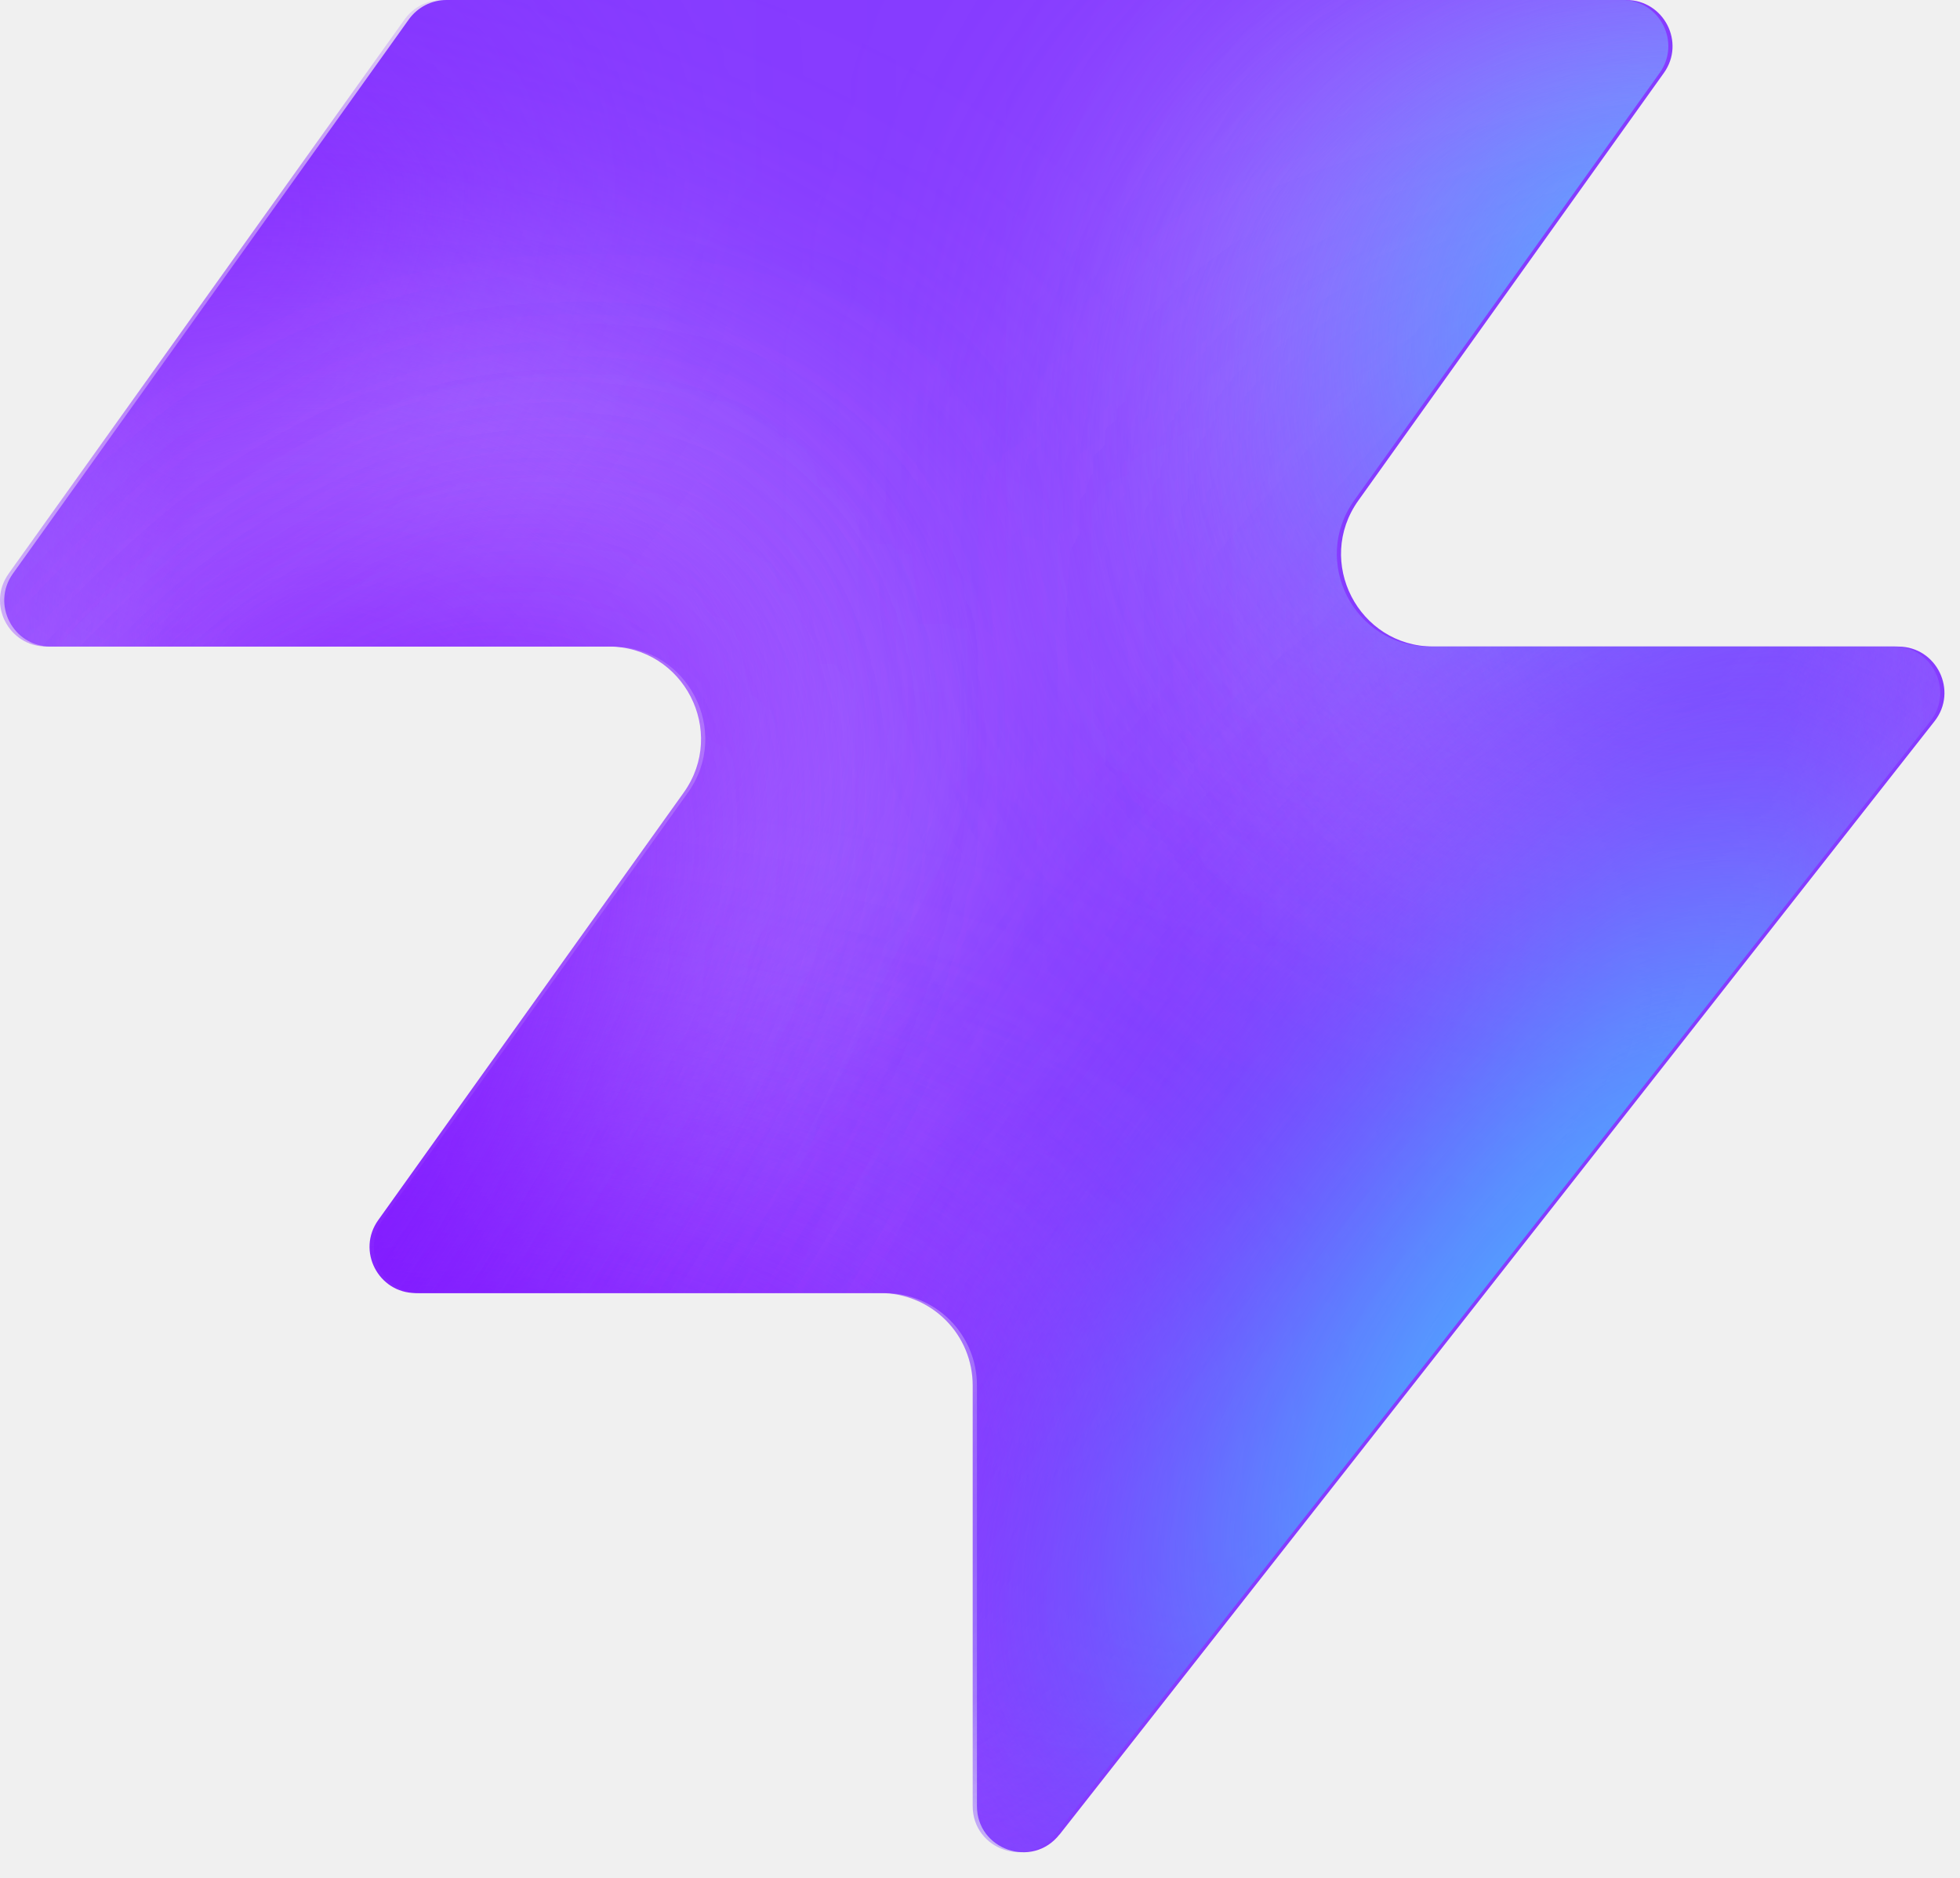
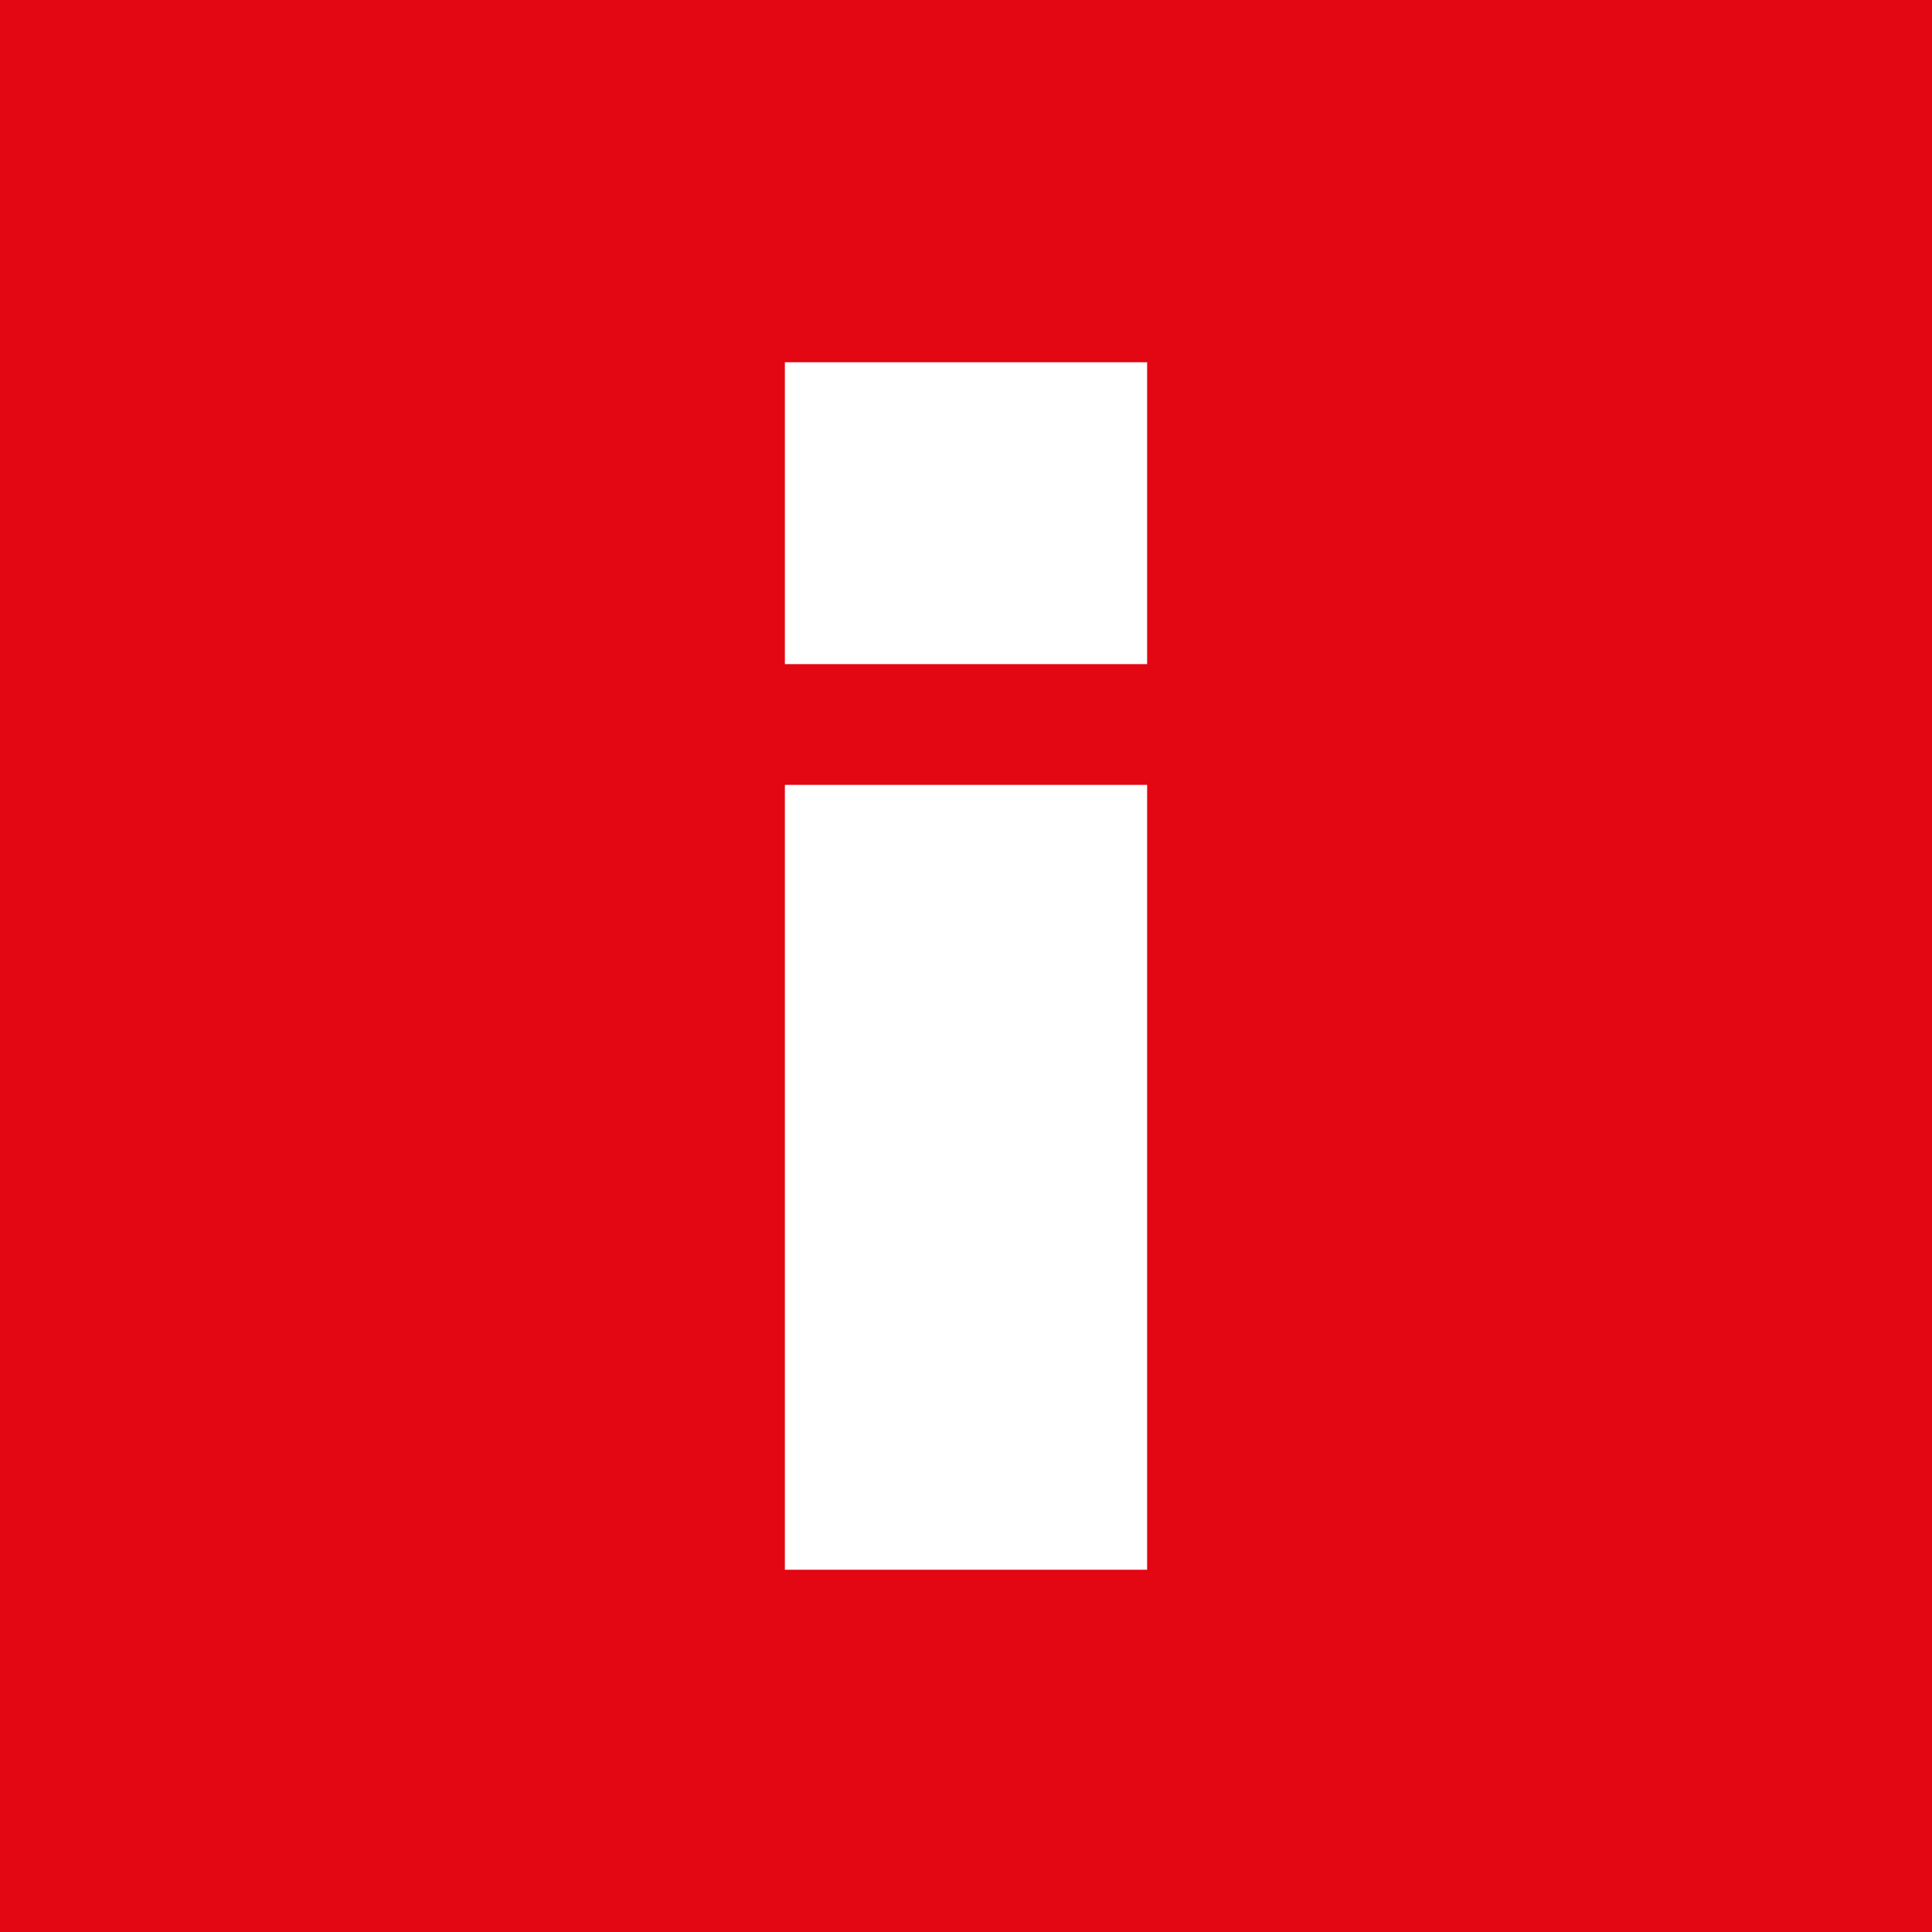
- <svg xmlns="http://www.w3.org/2000/svg" width="48" height="46" fill="none" viewBox="0 0 48 46">
-   <path fill="#863bff" d="M25.946 44.938c-.664.845-2.021.375-2.021-.698V33.937a2.26 2.26 0 0 0-2.262-2.262H10.287c-.92 0-1.456-1.04-.92-1.788l7.48-10.471c1.07-1.497 0-3.578-1.842-3.578H1.237c-.92 0-1.456-1.04-.92-1.788L10.013.474c.214-.297.556-.474.92-.474h28.894c.92 0 1.456 1.04.92 1.788l-7.48 10.471c-1.07 1.498 0 3.579 1.842 3.579h11.377c.943 0 1.473 1.088.89 1.83L25.947 44.94z" style="fill:#863bff;fill:color(display-p3 .525 .23 1);fill-opacity:1" />
-   <mask id="a" width="48" height="46" x="0" y="0" maskUnits="userSpaceOnUse" style="mask-type:alpha">
-     <path fill="#000" d="M25.842 44.938c-.664.844-2.021.375-2.021-.698V33.937a2.26 2.26 0 0 0-2.262-2.262H10.183c-.92 0-1.456-1.04-.92-1.788l7.48-10.471c1.07-1.498 0-3.579-1.842-3.579H1.133c-.92 0-1.456-1.04-.92-1.787L9.91.473c.214-.297.556-.474.92-.474h28.894c.92 0 1.456 1.04.92 1.788l-7.48 10.471c-1.07 1.498 0 3.578 1.842 3.578h11.377c.943 0 1.473 1.088.89 1.832L25.843 44.94z" style="fill:#000;fill-opacity:1" />
-   </mask>
-   <g mask="url(#a)">
-     <g filter="url(#b)">
-       <ellipse cx="5.508" cy="14.704" fill="#ede6ff" rx="5.508" ry="14.704" style="fill:#ede6ff;fill:color(display-p3 .927 .903 1);fill-opacity:1" transform="matrix(.00324 1 1 -.00324 -4.47 31.516)" />
-     </g>
-     <g filter="url(#c)">
-       <ellipse cx="10.399" cy="29.851" fill="#ede6ff" rx="10.399" ry="29.851" style="fill:#ede6ff;fill:color(display-p3 .927 .903 1);fill-opacity:1" transform="matrix(.00324 1 1 -.00324 -39.328 7.883)" />
-     </g>
-     <g filter="url(#d)">
-       <ellipse cx="5.508" cy="30.487" fill="#7e14ff" rx="5.508" ry="30.487" style="fill:#7e14ff;fill:color(display-p3 .492 .077 1);fill-opacity:1" transform="rotate(89.814 -25.913 -14.639)scale(1 -1)" />
-     </g>
-     <g filter="url(#e)">
-       <ellipse cx="5.508" cy="30.599" fill="#7e14ff" rx="5.508" ry="30.599" style="fill:#7e14ff;fill:color(display-p3 .492 .077 1);fill-opacity:1" transform="rotate(89.814 -32.644 -3.334)scale(1 -1)" />
-     </g>
-     <g filter="url(#f)">
-       <ellipse cx="5.508" cy="30.599" fill="#7e14ff" rx="5.508" ry="30.599" style="fill:#7e14ff;fill:color(display-p3 .492 .077 1);fill-opacity:1" transform="matrix(.00324 1 1 -.00324 -34.34 30.47)" />
-     </g>
-     <g filter="url(#g)">
-       <ellipse cx="14.072" cy="22.078" fill="#ede6ff" rx="14.072" ry="22.078" style="fill:#ede6ff;fill:color(display-p3 .927 .903 1);fill-opacity:1" transform="rotate(93.35 24.506 48.493)scale(-1 1)" />
-     </g>
-     <g filter="url(#h)">
-       <ellipse cx="3.47" cy="21.501" fill="#7e14ff" rx="3.47" ry="21.501" style="fill:#7e14ff;fill:color(display-p3 .492 .077 1);fill-opacity:1" transform="rotate(89.009 28.708 47.59)scale(-1 1)" />
-     </g>
-     <g filter="url(#i)">
-       <ellipse cx="3.47" cy="21.501" fill="#7e14ff" rx="3.47" ry="21.501" style="fill:#7e14ff;fill:color(display-p3 .492 .077 1);fill-opacity:1" transform="rotate(89.009 28.708 47.59)scale(-1 1)" />
-     </g>
-     <g filter="url(#j)">
-       <ellipse cx=".387" cy="8.972" fill="#7e14ff" rx="4.407" ry="29.108" style="fill:#7e14ff;fill:color(display-p3 .492 .077 1);fill-opacity:1" transform="rotate(39.51 .387 8.972)" />
-     </g>
-     <g filter="url(#k)">
-       <ellipse cx="47.523" cy="-6.092" fill="#7e14ff" rx="4.407" ry="29.108" style="fill:#7e14ff;fill:color(display-p3 .492 .077 1);fill-opacity:1" transform="rotate(37.892 47.523 -6.092)" />
-     </g>
-     <g filter="url(#l)">
-       <ellipse cx="41.412" cy="6.333" fill="#47bfff" rx="5.971" ry="9.665" style="fill:#47bfff;fill:color(display-p3 .28 .748 1);fill-opacity:1" transform="rotate(37.892 41.412 6.333)" />
-     </g>
-     <g filter="url(#m)">
-       <ellipse cx="-1.879" cy="38.332" fill="#7e14ff" rx="4.407" ry="29.108" style="fill:#7e14ff;fill:color(display-p3 .492 .077 1);fill-opacity:1" transform="rotate(37.892 -1.88 38.332)" />
-     </g>
-     <g filter="url(#n)">
-       <ellipse cx="-1.879" cy="38.332" fill="#7e14ff" rx="4.407" ry="29.108" style="fill:#7e14ff;fill:color(display-p3 .492 .077 1);fill-opacity:1" transform="rotate(37.892 -1.88 38.332)" />
-     </g>
-     <g filter="url(#o)">
-       <ellipse cx="35.651" cy="29.907" fill="#7e14ff" rx="4.407" ry="29.108" style="fill:#7e14ff;fill:color(display-p3 .492 .077 1);fill-opacity:1" transform="rotate(37.892 35.651 29.907)" />
-     </g>
-     <g filter="url(#p)">
-       <ellipse cx="38.418" cy="32.4" fill="#47bfff" rx="5.971" ry="15.297" style="fill:#47bfff;fill:color(display-p3 .28 .748 1);fill-opacity:1" transform="rotate(37.892 38.418 32.4)" />
-     </g>
-   </g>
-   <defs>
-     <filter id="b" width="60.045" height="41.654" x="-19.77" y="16.149" color-interpolation-filters="sRGB" filterUnits="userSpaceOnUse">
-       <feFlood flood-opacity="0" result="BackgroundImageFix" />
-       <feBlend in="SourceGraphic" in2="BackgroundImageFix" result="shape" />
-       <feGaussianBlur result="effect1_foregroundBlur_2002_17158" stdDeviation="7.659" />
-     </filter>
-     <filter id="c" width="90.34" height="51.437" x="-54.613" y="-7.533" color-interpolation-filters="sRGB" filterUnits="userSpaceOnUse">
-       <feFlood flood-opacity="0" result="BackgroundImageFix" />
-       <feBlend in="SourceGraphic" in2="BackgroundImageFix" result="shape" />
-       <feGaussianBlur result="effect1_foregroundBlur_2002_17158" stdDeviation="7.659" />
-     </filter>
-     <filter id="d" width="79.355" height="29.4" x="-49.64" y="2.03" color-interpolation-filters="sRGB" filterUnits="userSpaceOnUse">
-       <feFlood flood-opacity="0" result="BackgroundImageFix" />
-       <feBlend in="SourceGraphic" in2="BackgroundImageFix" result="shape" />
-       <feGaussianBlur result="effect1_foregroundBlur_2002_17158" stdDeviation="4.596" />
-     </filter>
-     <filter id="e" width="79.579" height="29.4" x="-45.045" y="20.029" color-interpolation-filters="sRGB" filterUnits="userSpaceOnUse">
-       <feFlood flood-opacity="0" result="BackgroundImageFix" />
-       <feBlend in="SourceGraphic" in2="BackgroundImageFix" result="shape" />
-       <feGaussianBlur result="effect1_foregroundBlur_2002_17158" stdDeviation="4.596" />
-     </filter>
-     <filter id="f" width="79.579" height="29.4" x="-43.513" y="21.178" color-interpolation-filters="sRGB" filterUnits="userSpaceOnUse">
-       <feFlood flood-opacity="0" result="BackgroundImageFix" />
-       <feBlend in="SourceGraphic" in2="BackgroundImageFix" result="shape" />
-       <feGaussianBlur result="effect1_foregroundBlur_2002_17158" stdDeviation="4.596" />
-     </filter>
-     <filter id="g" width="74.749" height="58.852" x="15.756" y="-17.901" color-interpolation-filters="sRGB" filterUnits="userSpaceOnUse">
-       <feFlood flood-opacity="0" result="BackgroundImageFix" />
-       <feBlend in="SourceGraphic" in2="BackgroundImageFix" result="shape" />
-       <feGaussianBlur result="effect1_foregroundBlur_2002_17158" stdDeviation="7.659" />
-     </filter>
-     <filter id="h" width="61.377" height="25.362" x="23.548" y="2.284" color-interpolation-filters="sRGB" filterUnits="userSpaceOnUse">
-       <feFlood flood-opacity="0" result="BackgroundImageFix" />
-       <feBlend in="SourceGraphic" in2="BackgroundImageFix" result="shape" />
-       <feGaussianBlur result="effect1_foregroundBlur_2002_17158" stdDeviation="4.596" />
-     </filter>
-     <filter id="i" width="61.377" height="25.362" x="23.548" y="2.284" color-interpolation-filters="sRGB" filterUnits="userSpaceOnUse">
-       <feFlood flood-opacity="0" result="BackgroundImageFix" />
-       <feBlend in="SourceGraphic" in2="BackgroundImageFix" result="shape" />
-       <feGaussianBlur result="effect1_foregroundBlur_2002_17158" stdDeviation="4.596" />
-     </filter>
-     <filter id="j" width="56.045" height="63.649" x="-27.636" y="-22.853" color-interpolation-filters="sRGB" filterUnits="userSpaceOnUse">
-       <feFlood flood-opacity="0" result="BackgroundImageFix" />
-       <feBlend in="SourceGraphic" in2="BackgroundImageFix" result="shape" />
-       <feGaussianBlur result="effect1_foregroundBlur_2002_17158" stdDeviation="4.596" />
-     </filter>
-     <filter id="k" width="54.814" height="64.646" x="20.116" y="-38.415" color-interpolation-filters="sRGB" filterUnits="userSpaceOnUse">
-       <feFlood flood-opacity="0" result="BackgroundImageFix" />
-       <feBlend in="SourceGraphic" in2="BackgroundImageFix" result="shape" />
-       <feGaussianBlur result="effect1_foregroundBlur_2002_17158" stdDeviation="4.596" />
-     </filter>
-     <filter id="l" width="33.541" height="35.313" x="24.641" y="-11.323" color-interpolation-filters="sRGB" filterUnits="userSpaceOnUse">
-       <feFlood flood-opacity="0" result="BackgroundImageFix" />
-       <feBlend in="SourceGraphic" in2="BackgroundImageFix" result="shape" />
-       <feGaussianBlur result="effect1_foregroundBlur_2002_17158" stdDeviation="4.596" />
-     </filter>
-     <filter id="m" width="54.814" height="64.646" x="-29.286" y="6.009" color-interpolation-filters="sRGB" filterUnits="userSpaceOnUse">
-       <feFlood flood-opacity="0" result="BackgroundImageFix" />
-       <feBlend in="SourceGraphic" in2="BackgroundImageFix" result="shape" />
-       <feGaussianBlur result="effect1_foregroundBlur_2002_17158" stdDeviation="4.596" />
-     </filter>
-     <filter id="n" width="54.814" height="64.646" x="-29.286" y="6.009" color-interpolation-filters="sRGB" filterUnits="userSpaceOnUse">
-       <feFlood flood-opacity="0" result="BackgroundImageFix" />
-       <feBlend in="SourceGraphic" in2="BackgroundImageFix" result="shape" />
-       <feGaussianBlur result="effect1_foregroundBlur_2002_17158" stdDeviation="4.596" />
-     </filter>
-     <filter id="o" width="54.814" height="64.646" x="8.244" y="-2.416" color-interpolation-filters="sRGB" filterUnits="userSpaceOnUse">
-       <feFlood flood-opacity="0" result="BackgroundImageFix" />
-       <feBlend in="SourceGraphic" in2="BackgroundImageFix" result="shape" />
-       <feGaussianBlur result="effect1_foregroundBlur_2002_17158" stdDeviation="4.596" />
-     </filter>
-     <filter id="p" width="39.409" height="43.623" x="18.713" y="10.588" color-interpolation-filters="sRGB" filterUnits="userSpaceOnUse">
-       <feFlood flood-opacity="0" result="BackgroundImageFix" />
-       <feBlend in="SourceGraphic" in2="BackgroundImageFix" result="shape" />
-       <feGaussianBlur result="effect1_foregroundBlur_2002_17158" stdDeviation="4.596" />
-     </filter>
-   </defs>
+ <svg xmlns="http://www.w3.org/2000/svg" viewBox="0 0 32 32">
+   <rect width="32" height="32" fill="#e30613" />
+   <rect x="13" y="6" width="6" height="5" fill="#fff" />
+   <rect x="13" y="13" width="6" height="13" fill="#fff" />
</svg>
